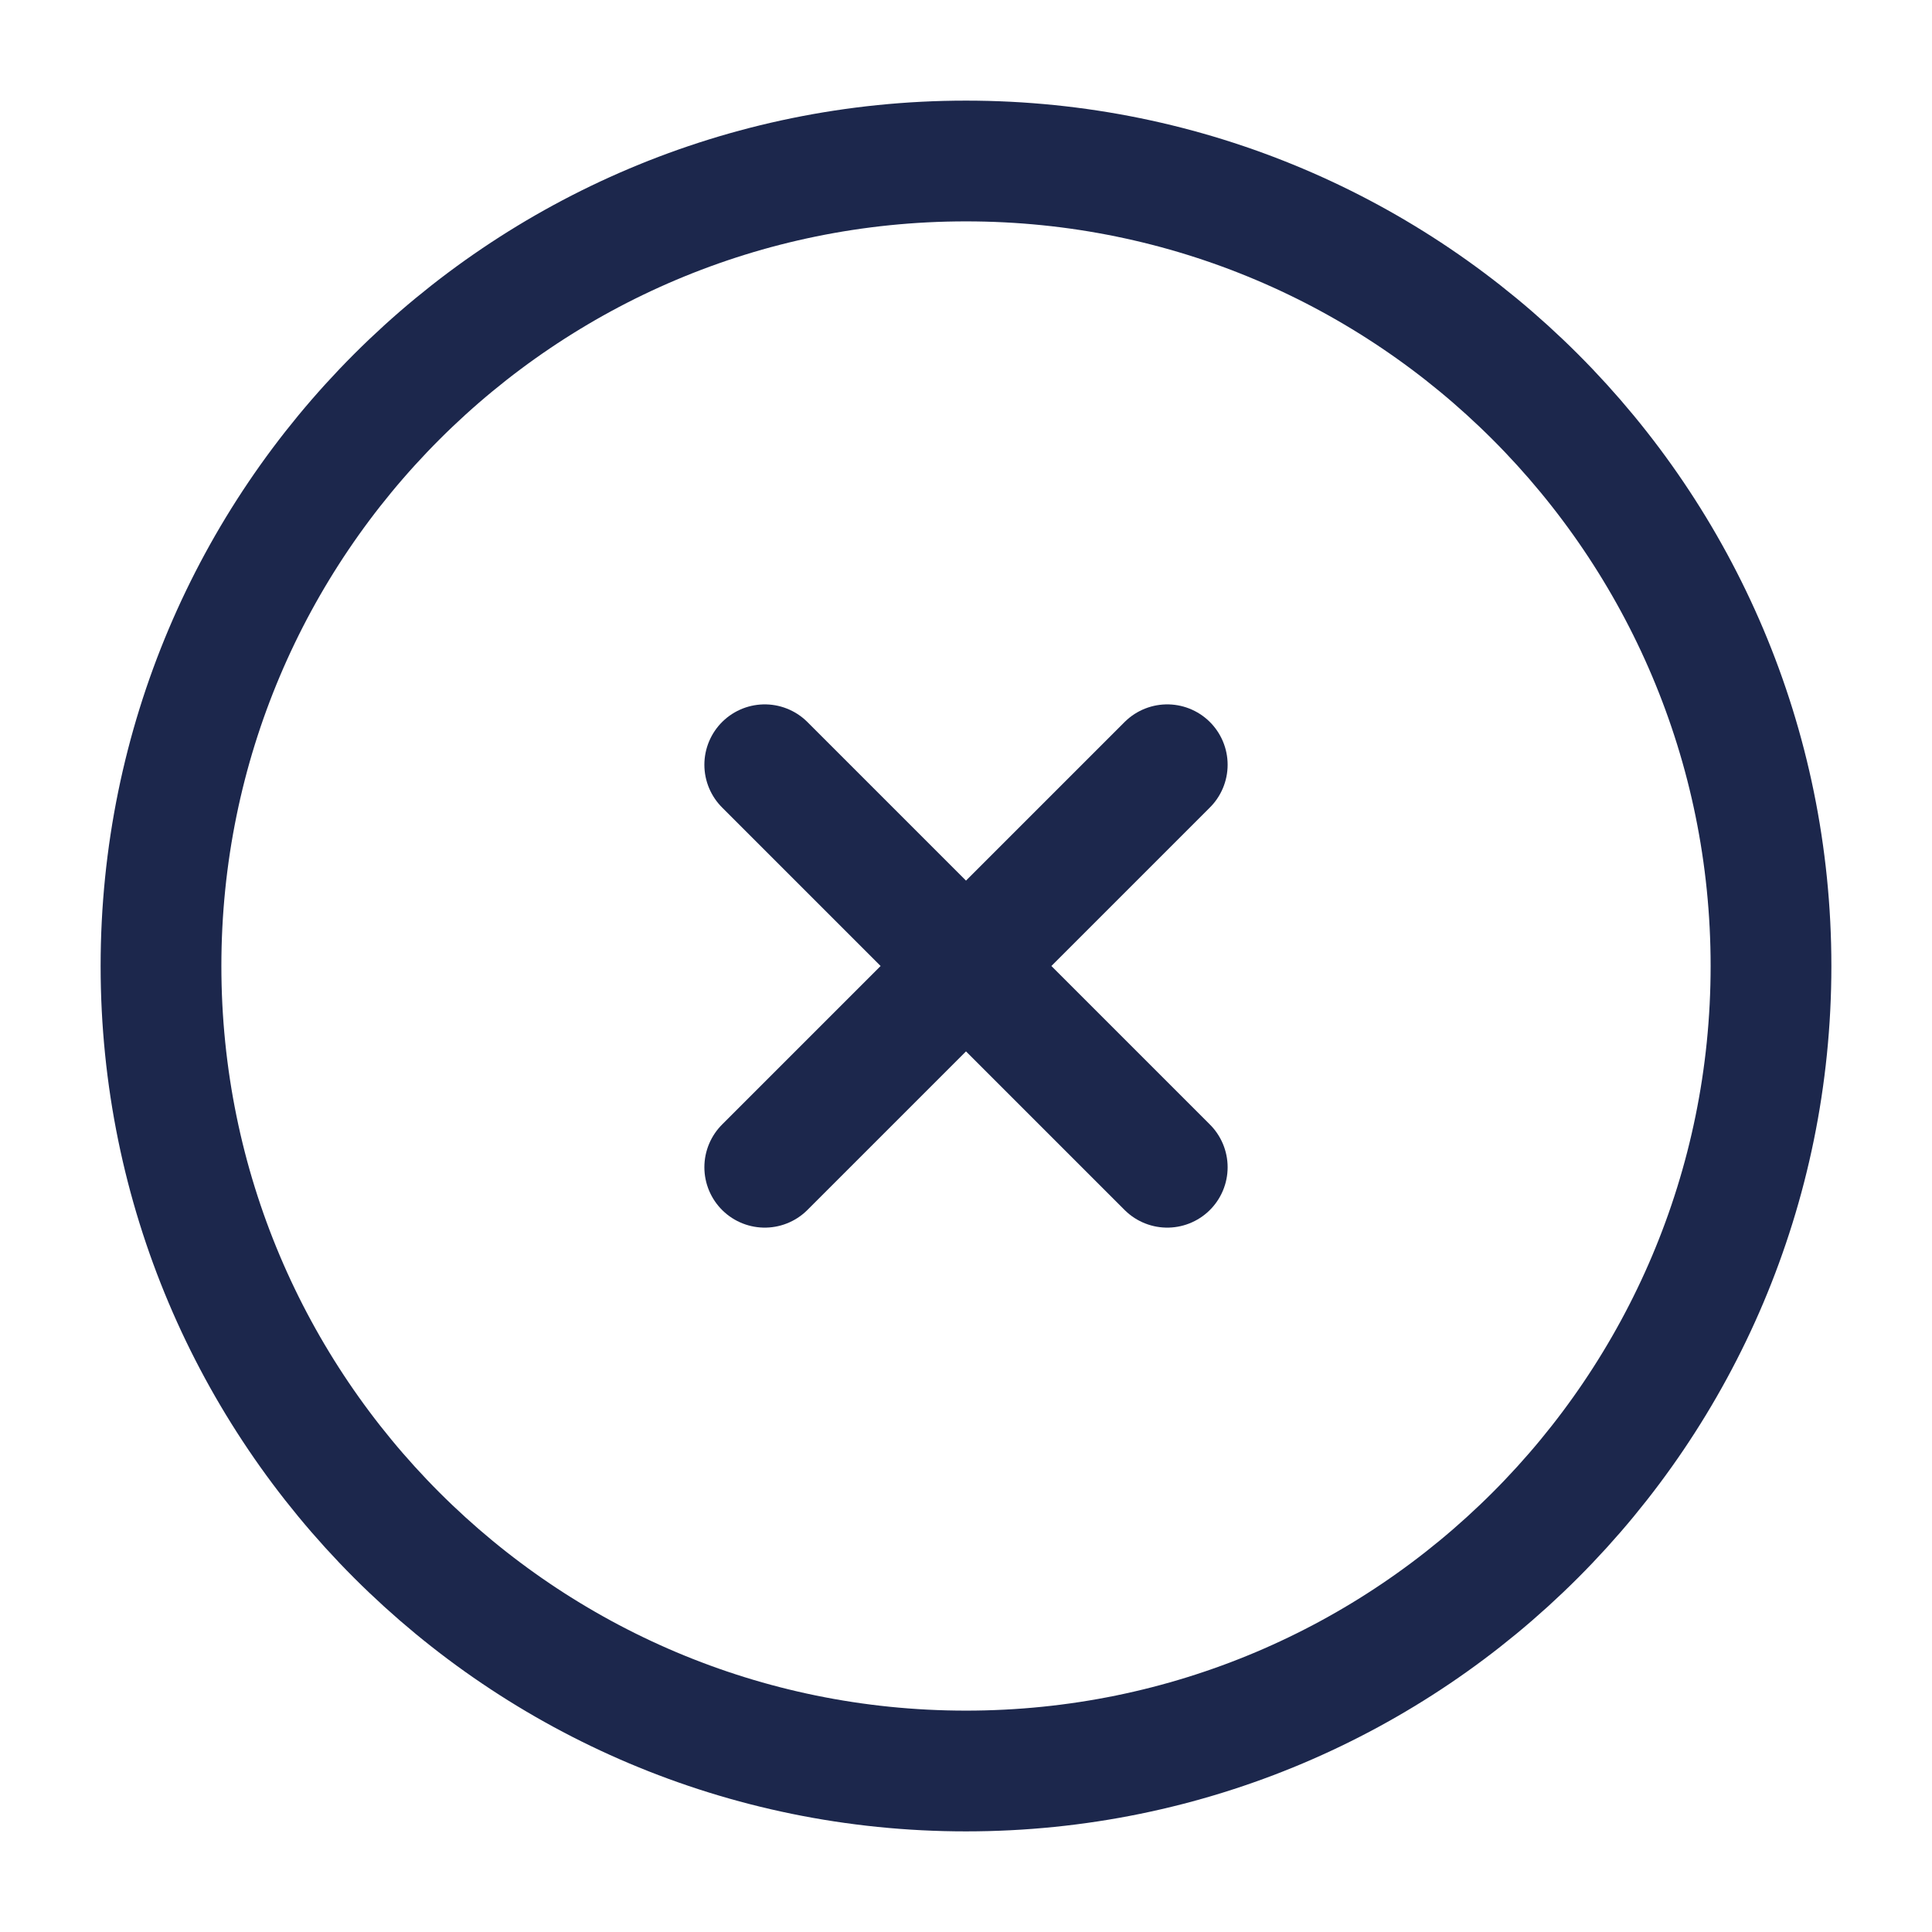
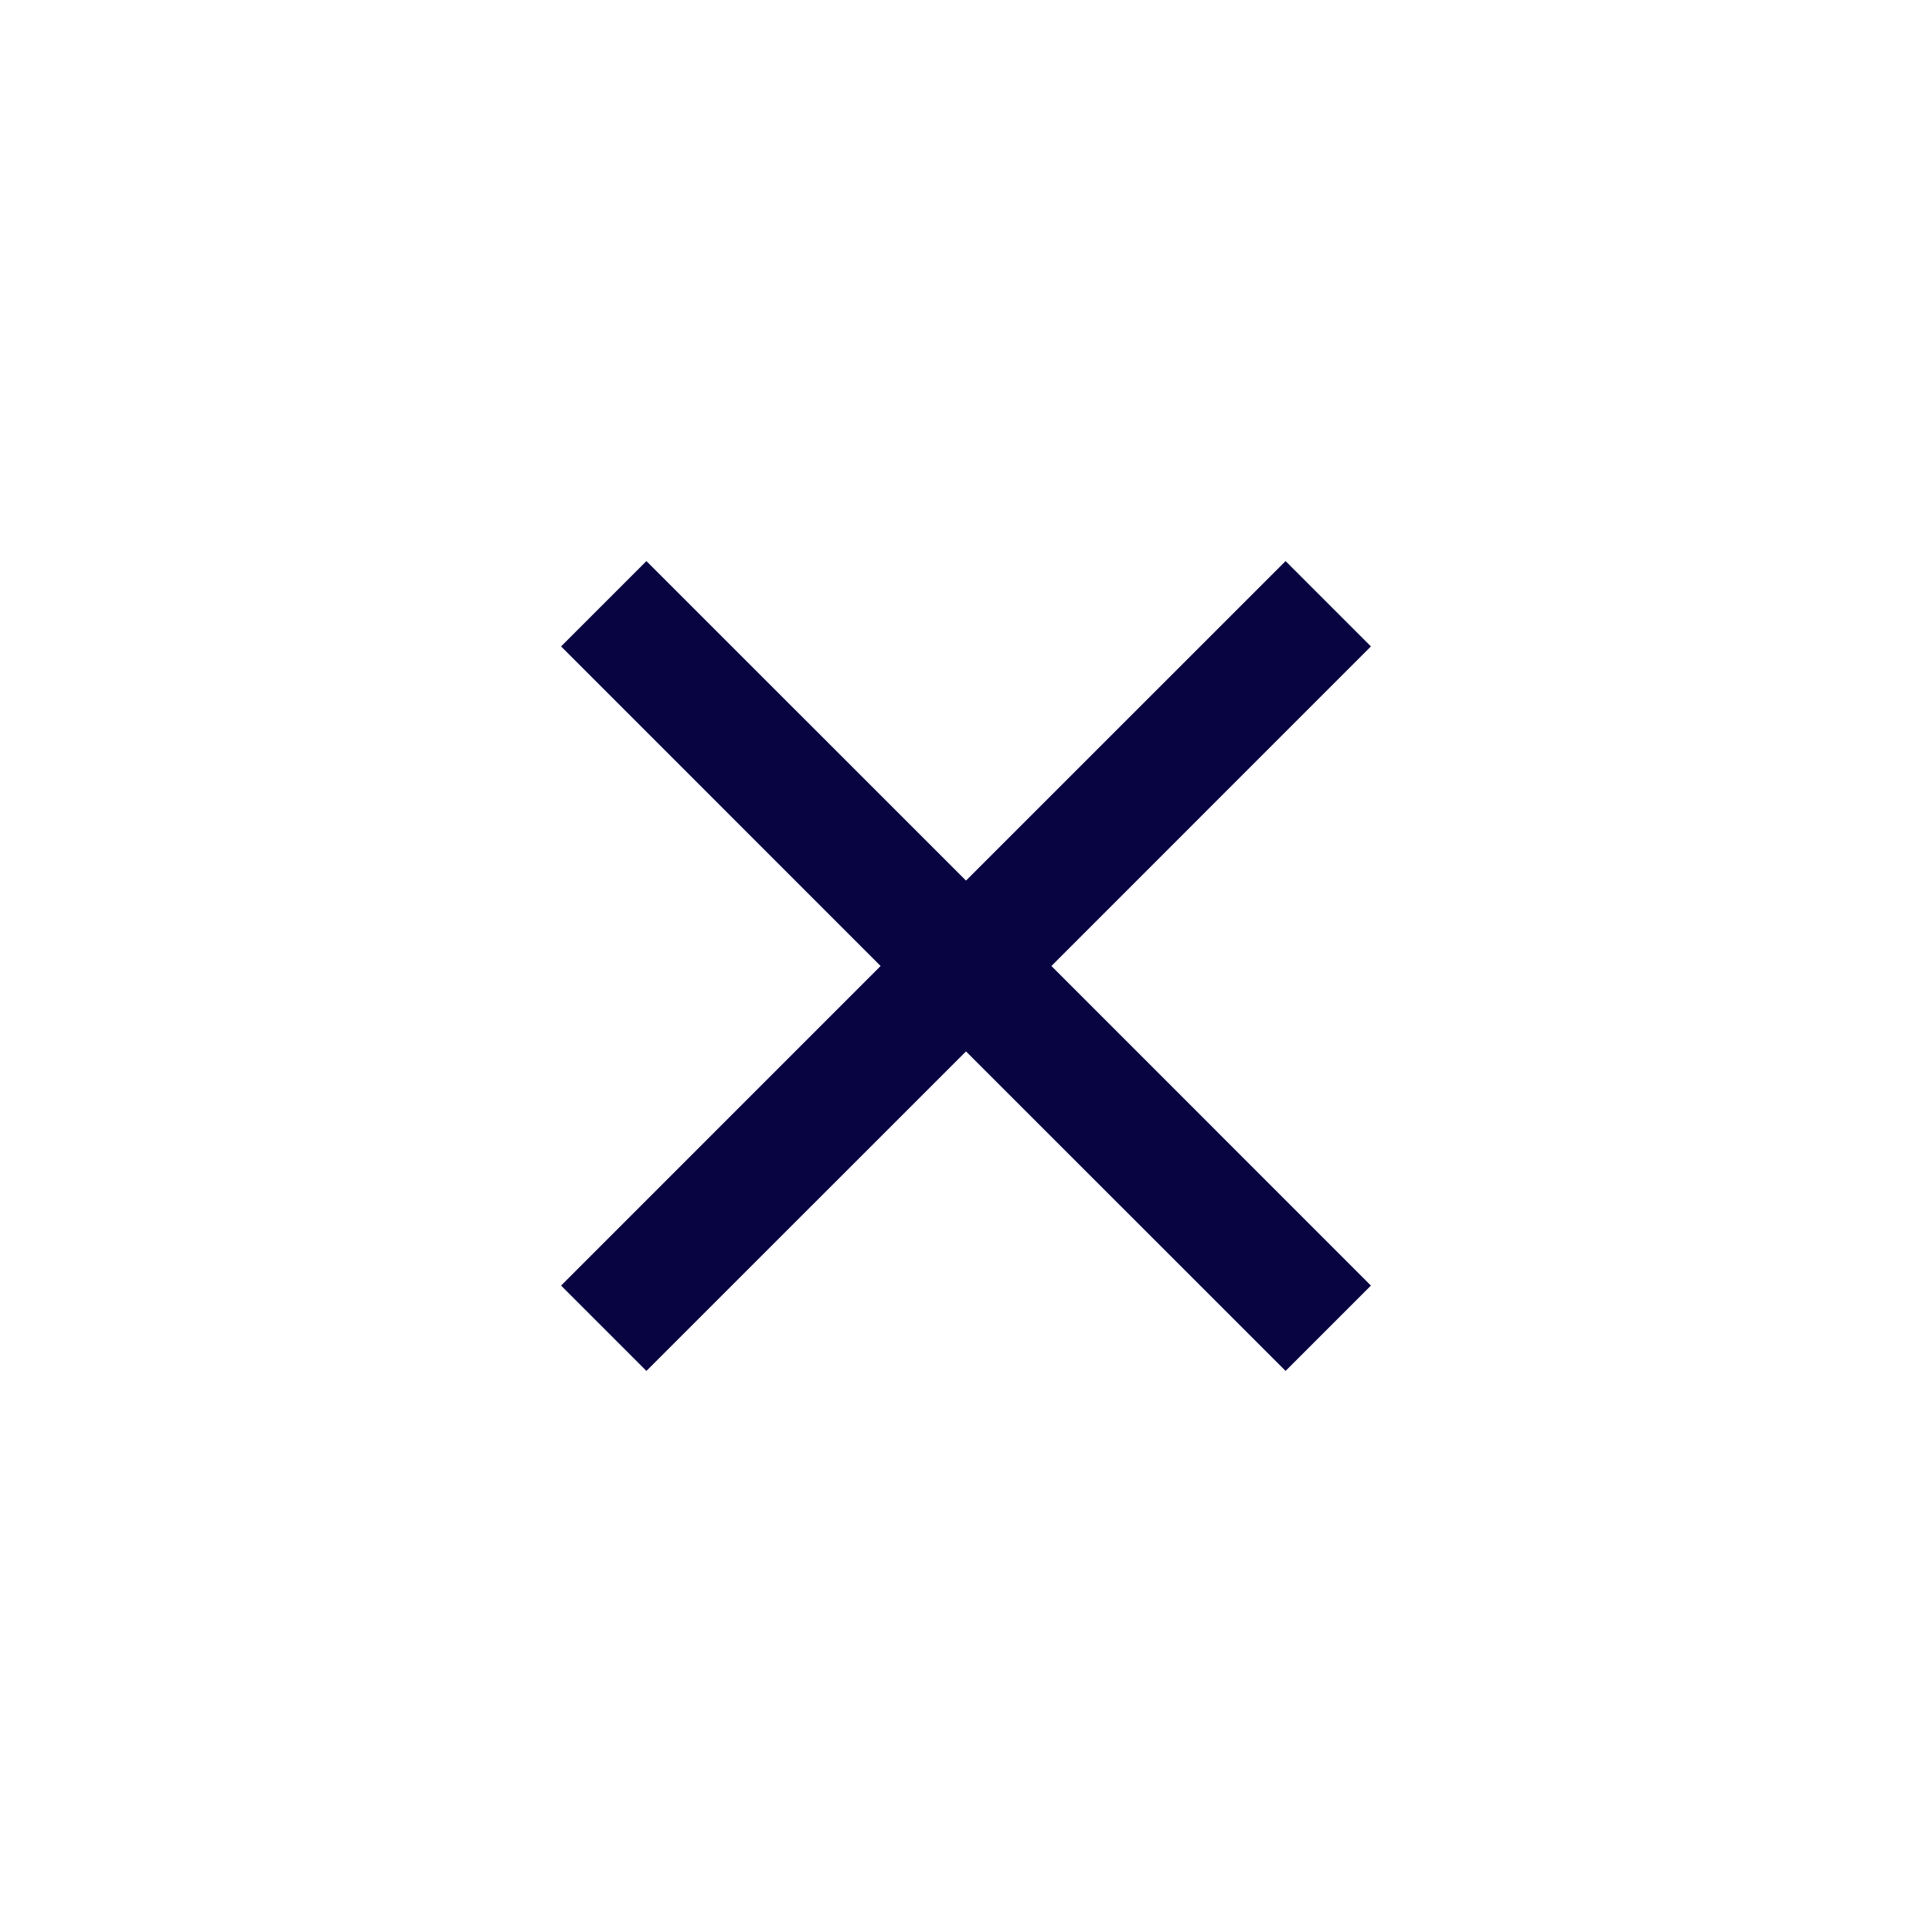
<svg xmlns="http://www.w3.org/2000/svg" width="800px" height="800px" viewBox="0 0 24 24" fill="none">
-   <circle cx="12" cy="12" r="10" stroke="#1C274C" stroke-width="1.5" />
-   <path d="M14.5 9.5L9.5 14.5M9.5 9.5L14.5 14.5" stroke="#1C274C" stroke-width="1.5" stroke-linecap="round" />
+   <path fill-rule="evenodd" clip-rule="evenodd" d="M10.939 12L6.97 15.97L8.03 17.03L12 13.061L15.97 17.03L17.03 15.97L13.061 12L17.03 8.03L15.97 6.97L12 10.939L8.03 6.97L6.97 8.03L10.939 12Z" fill="#080341" />
</svg>
